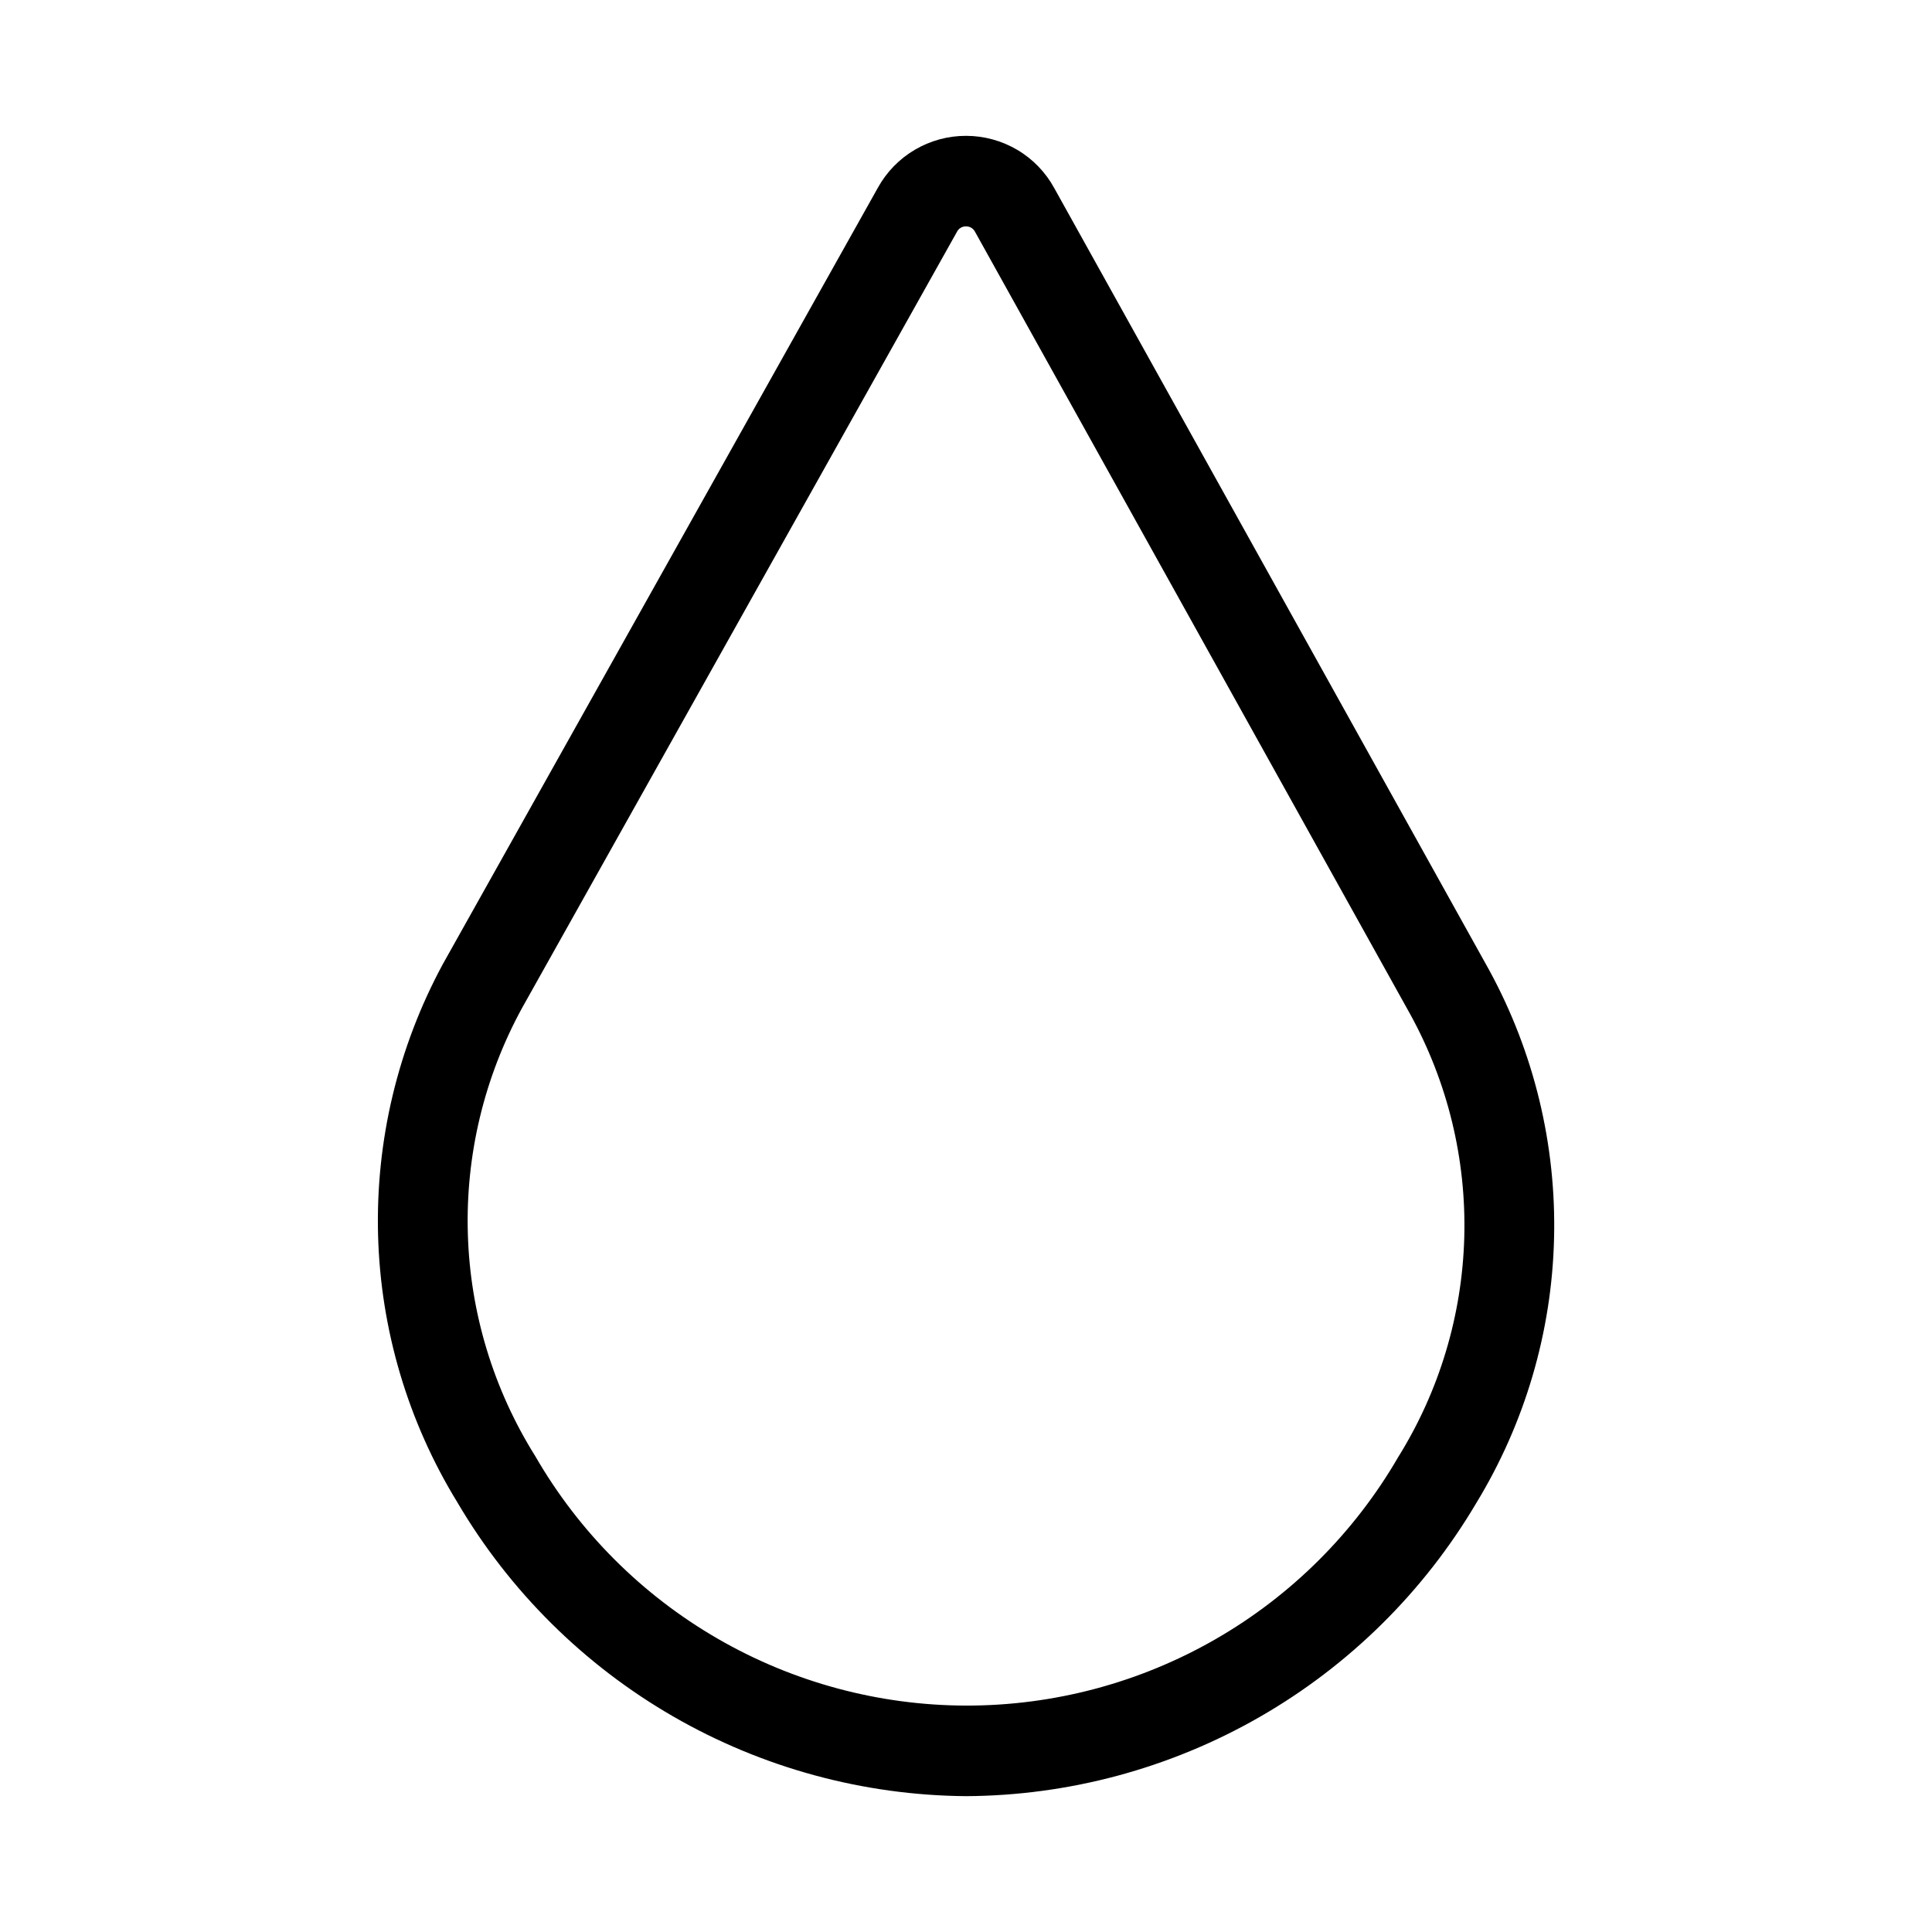
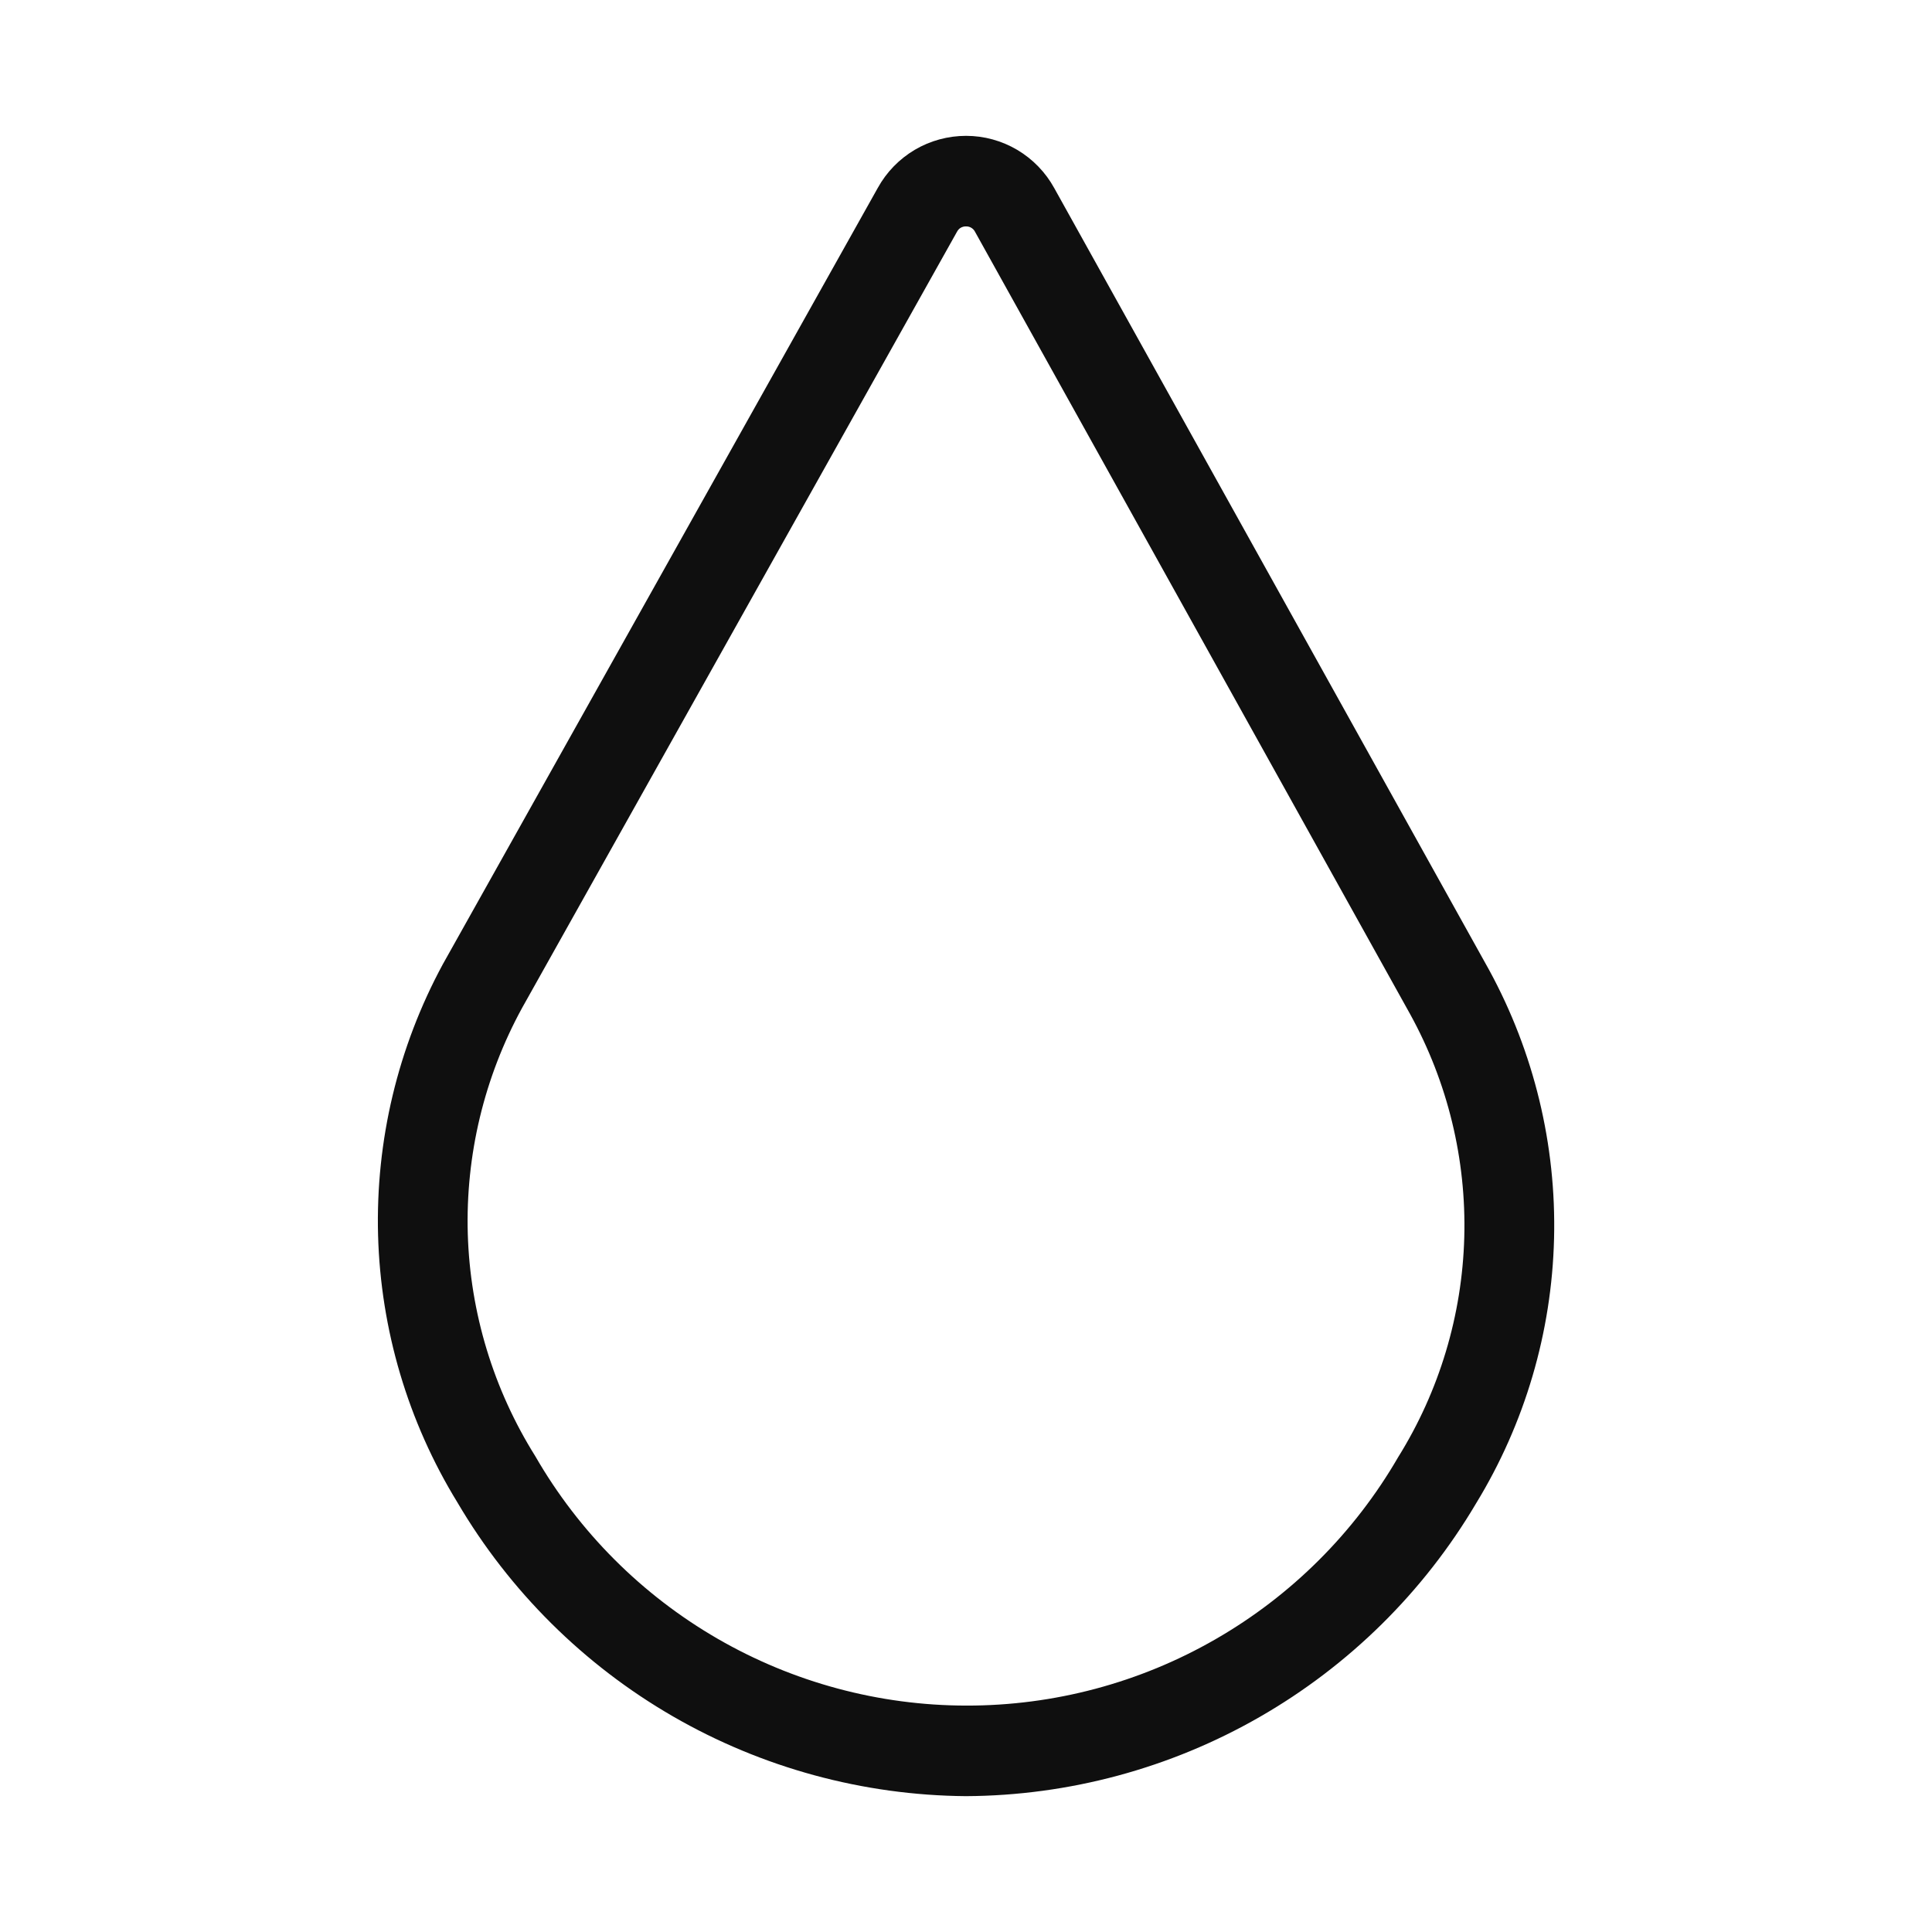
<svg xmlns="http://www.w3.org/2000/svg" width="32" height="32" viewBox="0 0 32 32" fill="none">
-   <path d="M15.999 29.75C14.294 29.736 12.622 29.28 11.145 28.427C9.669 27.574 8.439 26.353 7.575 24.883C6.757 23.549 6.304 22.023 6.262 20.459C6.22 18.895 6.59 17.347 7.334 15.97L14.539 3.112C14.683 2.85 14.895 2.632 15.152 2.481C15.41 2.329 15.703 2.249 16.002 2.25C16.3 2.25 16.594 2.331 16.851 2.483C17.108 2.635 17.319 2.854 17.462 3.116L24.667 16.07C25.409 17.432 25.779 18.964 25.74 20.514C25.702 22.064 25.256 23.577 24.449 24.9C23.579 26.37 22.344 27.589 20.863 28.439C19.382 29.289 17.706 29.741 15.999 29.75ZM16 3.75C15.97 3.749 15.94 3.756 15.914 3.772C15.887 3.787 15.866 3.809 15.852 3.837L15.849 3.842L8.646 16.697C8.02 17.842 7.71 19.133 7.749 20.438C7.787 21.742 8.173 23.013 8.866 24.119C9.59 25.373 10.63 26.415 11.884 27.14C13.137 27.865 14.559 28.248 16.007 28.25C17.455 28.251 18.878 27.872 20.133 27.15C21.388 26.428 22.431 25.388 23.158 24.135C23.84 23.04 24.218 21.782 24.253 20.492C24.288 19.201 23.978 17.925 23.355 16.794L16.15 3.84C16.136 3.813 16.115 3.789 16.088 3.773C16.062 3.757 16.031 3.749 16 3.75Z" fill="black" />
+   <path d="M15.999 29.75C14.294 29.736 12.622 29.281 11.145 28.428C9.669 27.575 8.439 26.353 7.575 24.883C6.757 23.549 6.305 22.023 6.262 20.459C6.22 18.894 6.59 17.346 7.335 15.97L14.539 3.112C14.683 2.851 14.895 2.633 15.152 2.481C15.41 2.329 15.703 2.25 16.002 2.25C16.3 2.25 16.593 2.331 16.85 2.483C17.107 2.636 17.318 2.854 17.462 3.116L24.667 16.07C25.408 17.432 25.779 18.964 25.74 20.514C25.702 22.064 25.257 23.577 24.449 24.9C23.58 26.37 22.344 27.589 20.863 28.439C19.383 29.289 17.706 29.741 15.999 29.75V29.75ZM16 3.75C15.97 3.749 15.94 3.757 15.913 3.772C15.887 3.787 15.866 3.81 15.852 3.837L15.849 3.842L8.646 16.697C8.02 17.842 7.71 19.133 7.748 20.438C7.787 21.743 8.173 23.013 8.866 24.119C9.589 25.374 10.63 26.416 11.883 27.141C13.137 27.866 14.559 28.249 16.007 28.25C17.456 28.252 18.879 27.873 20.134 27.15C21.389 26.428 22.432 25.388 23.158 24.135C23.84 23.04 24.218 21.782 24.253 20.492C24.288 19.202 23.978 17.926 23.355 16.795L16.15 3.84C16.136 3.812 16.115 3.789 16.088 3.773C16.062 3.757 16.031 3.749 16 3.75V3.75Z" fill="#0F0F0F" />
</svg>
